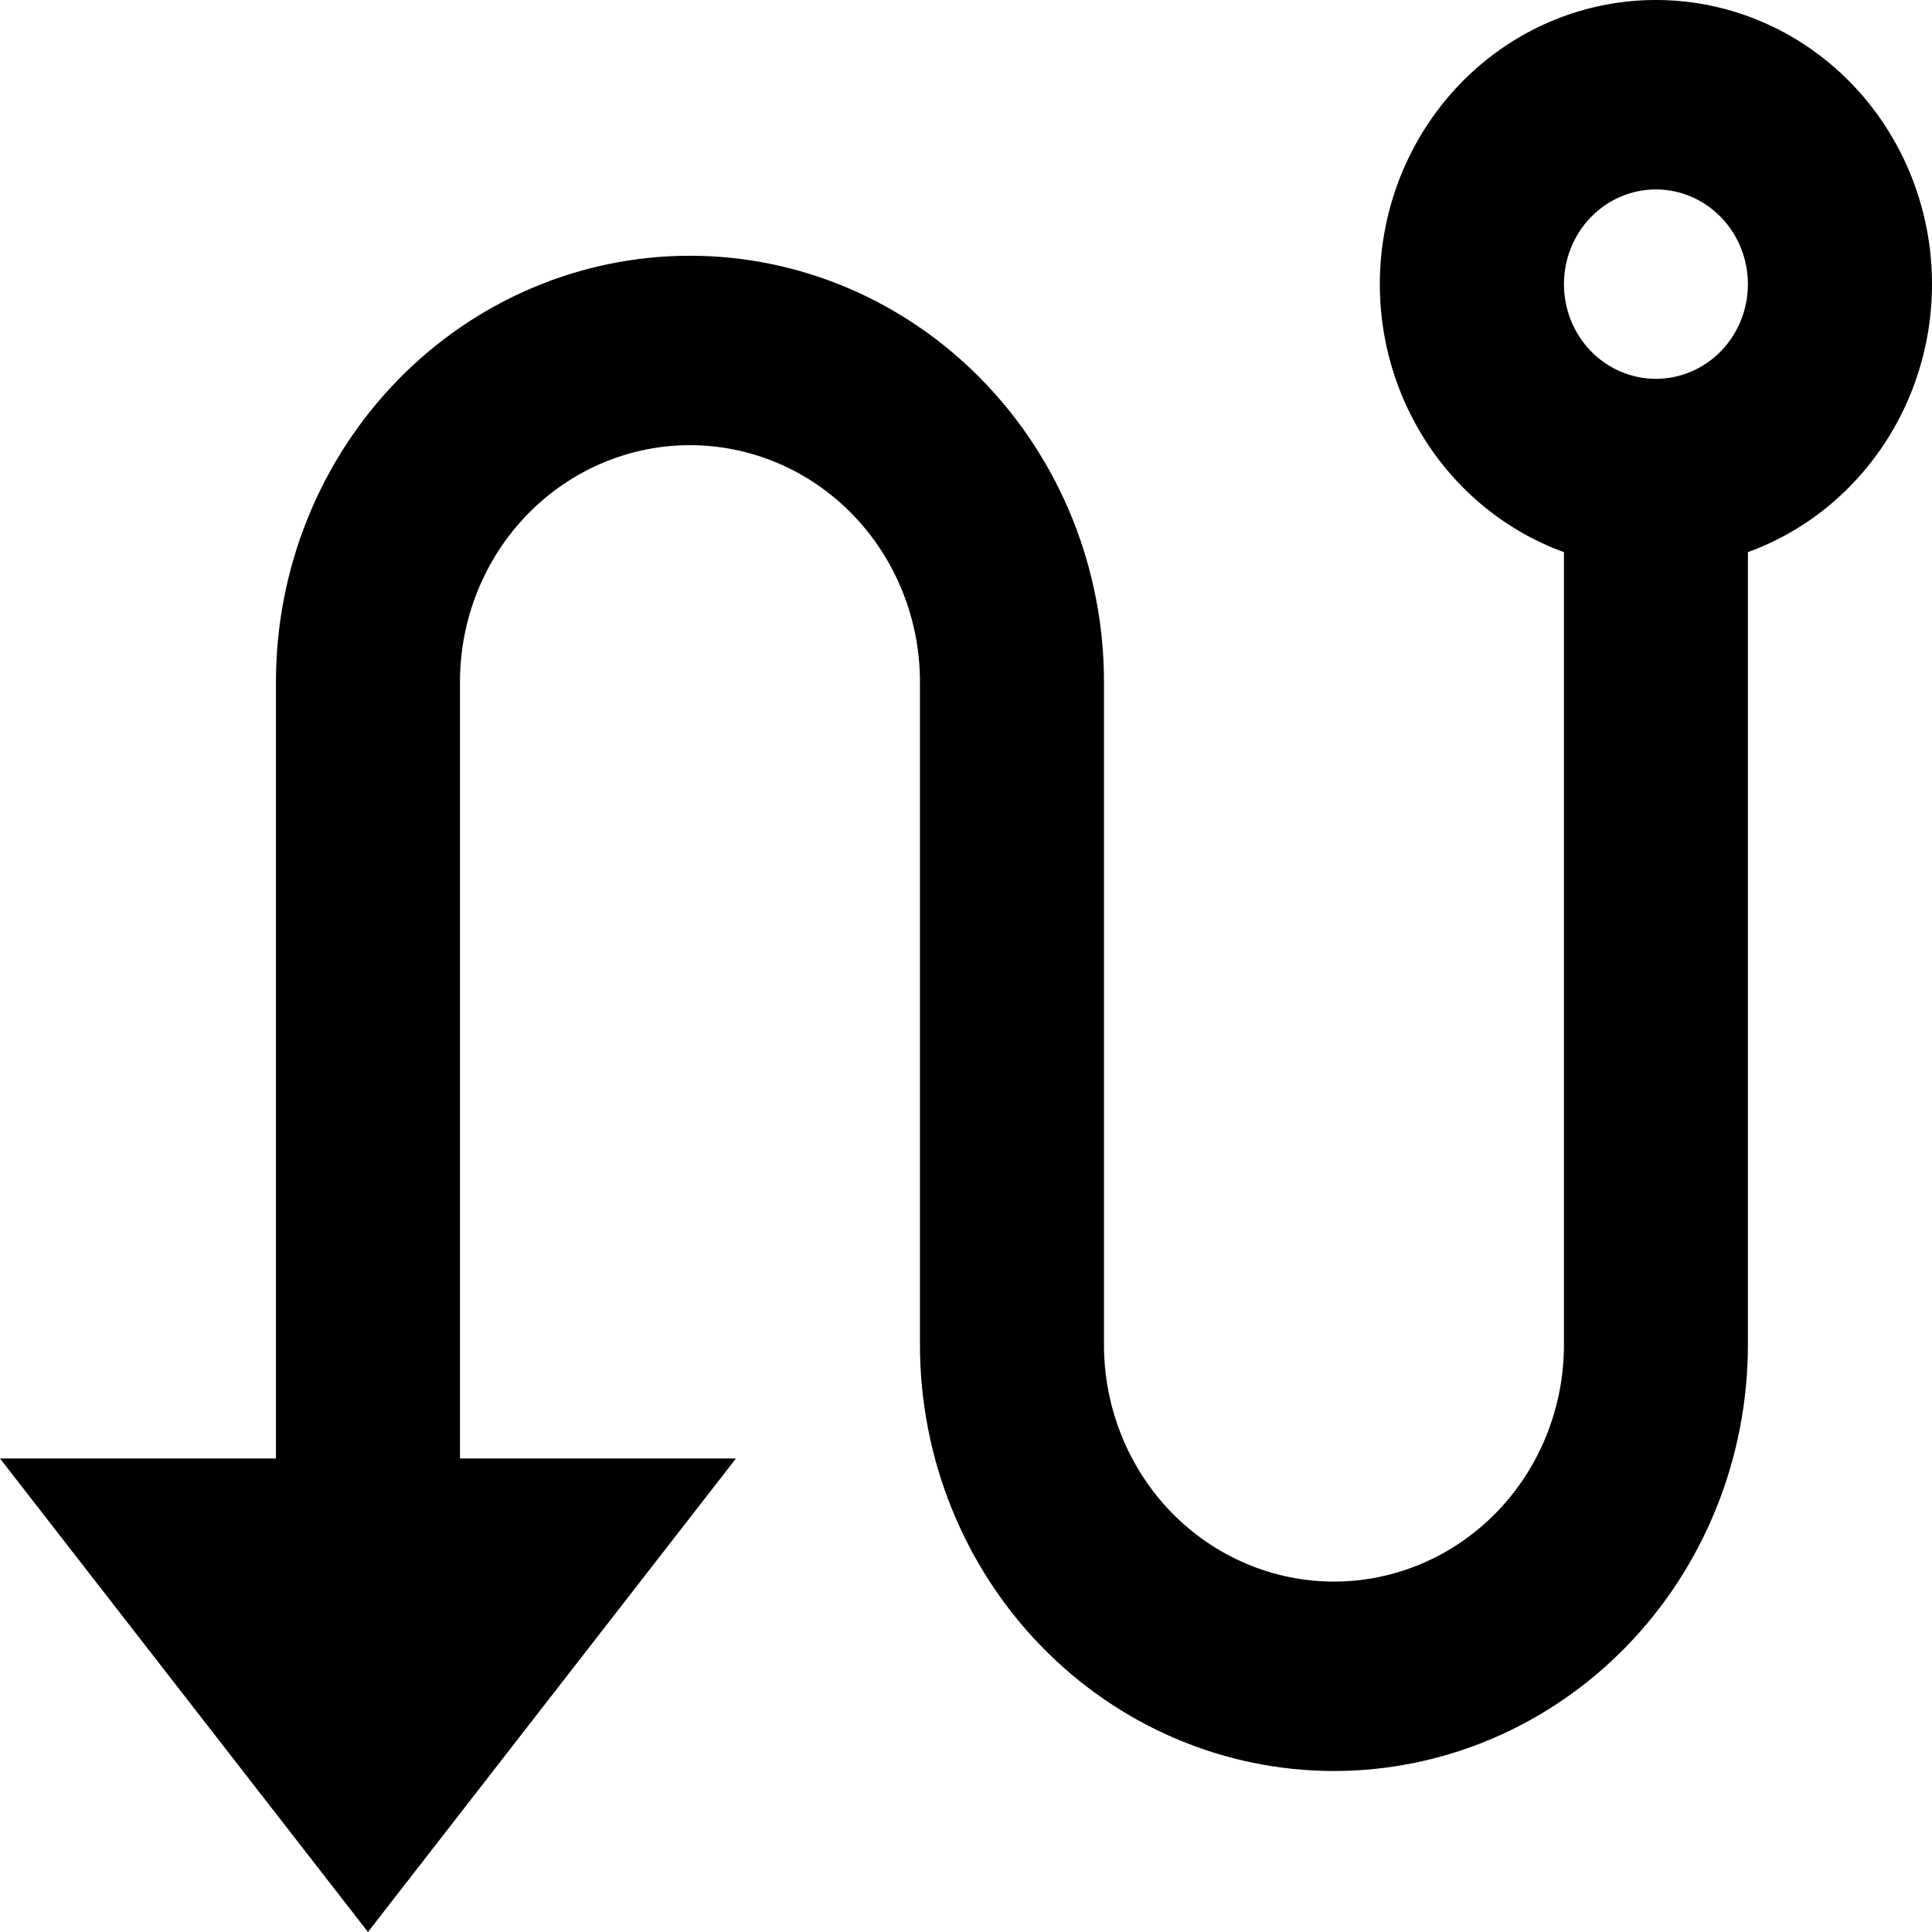
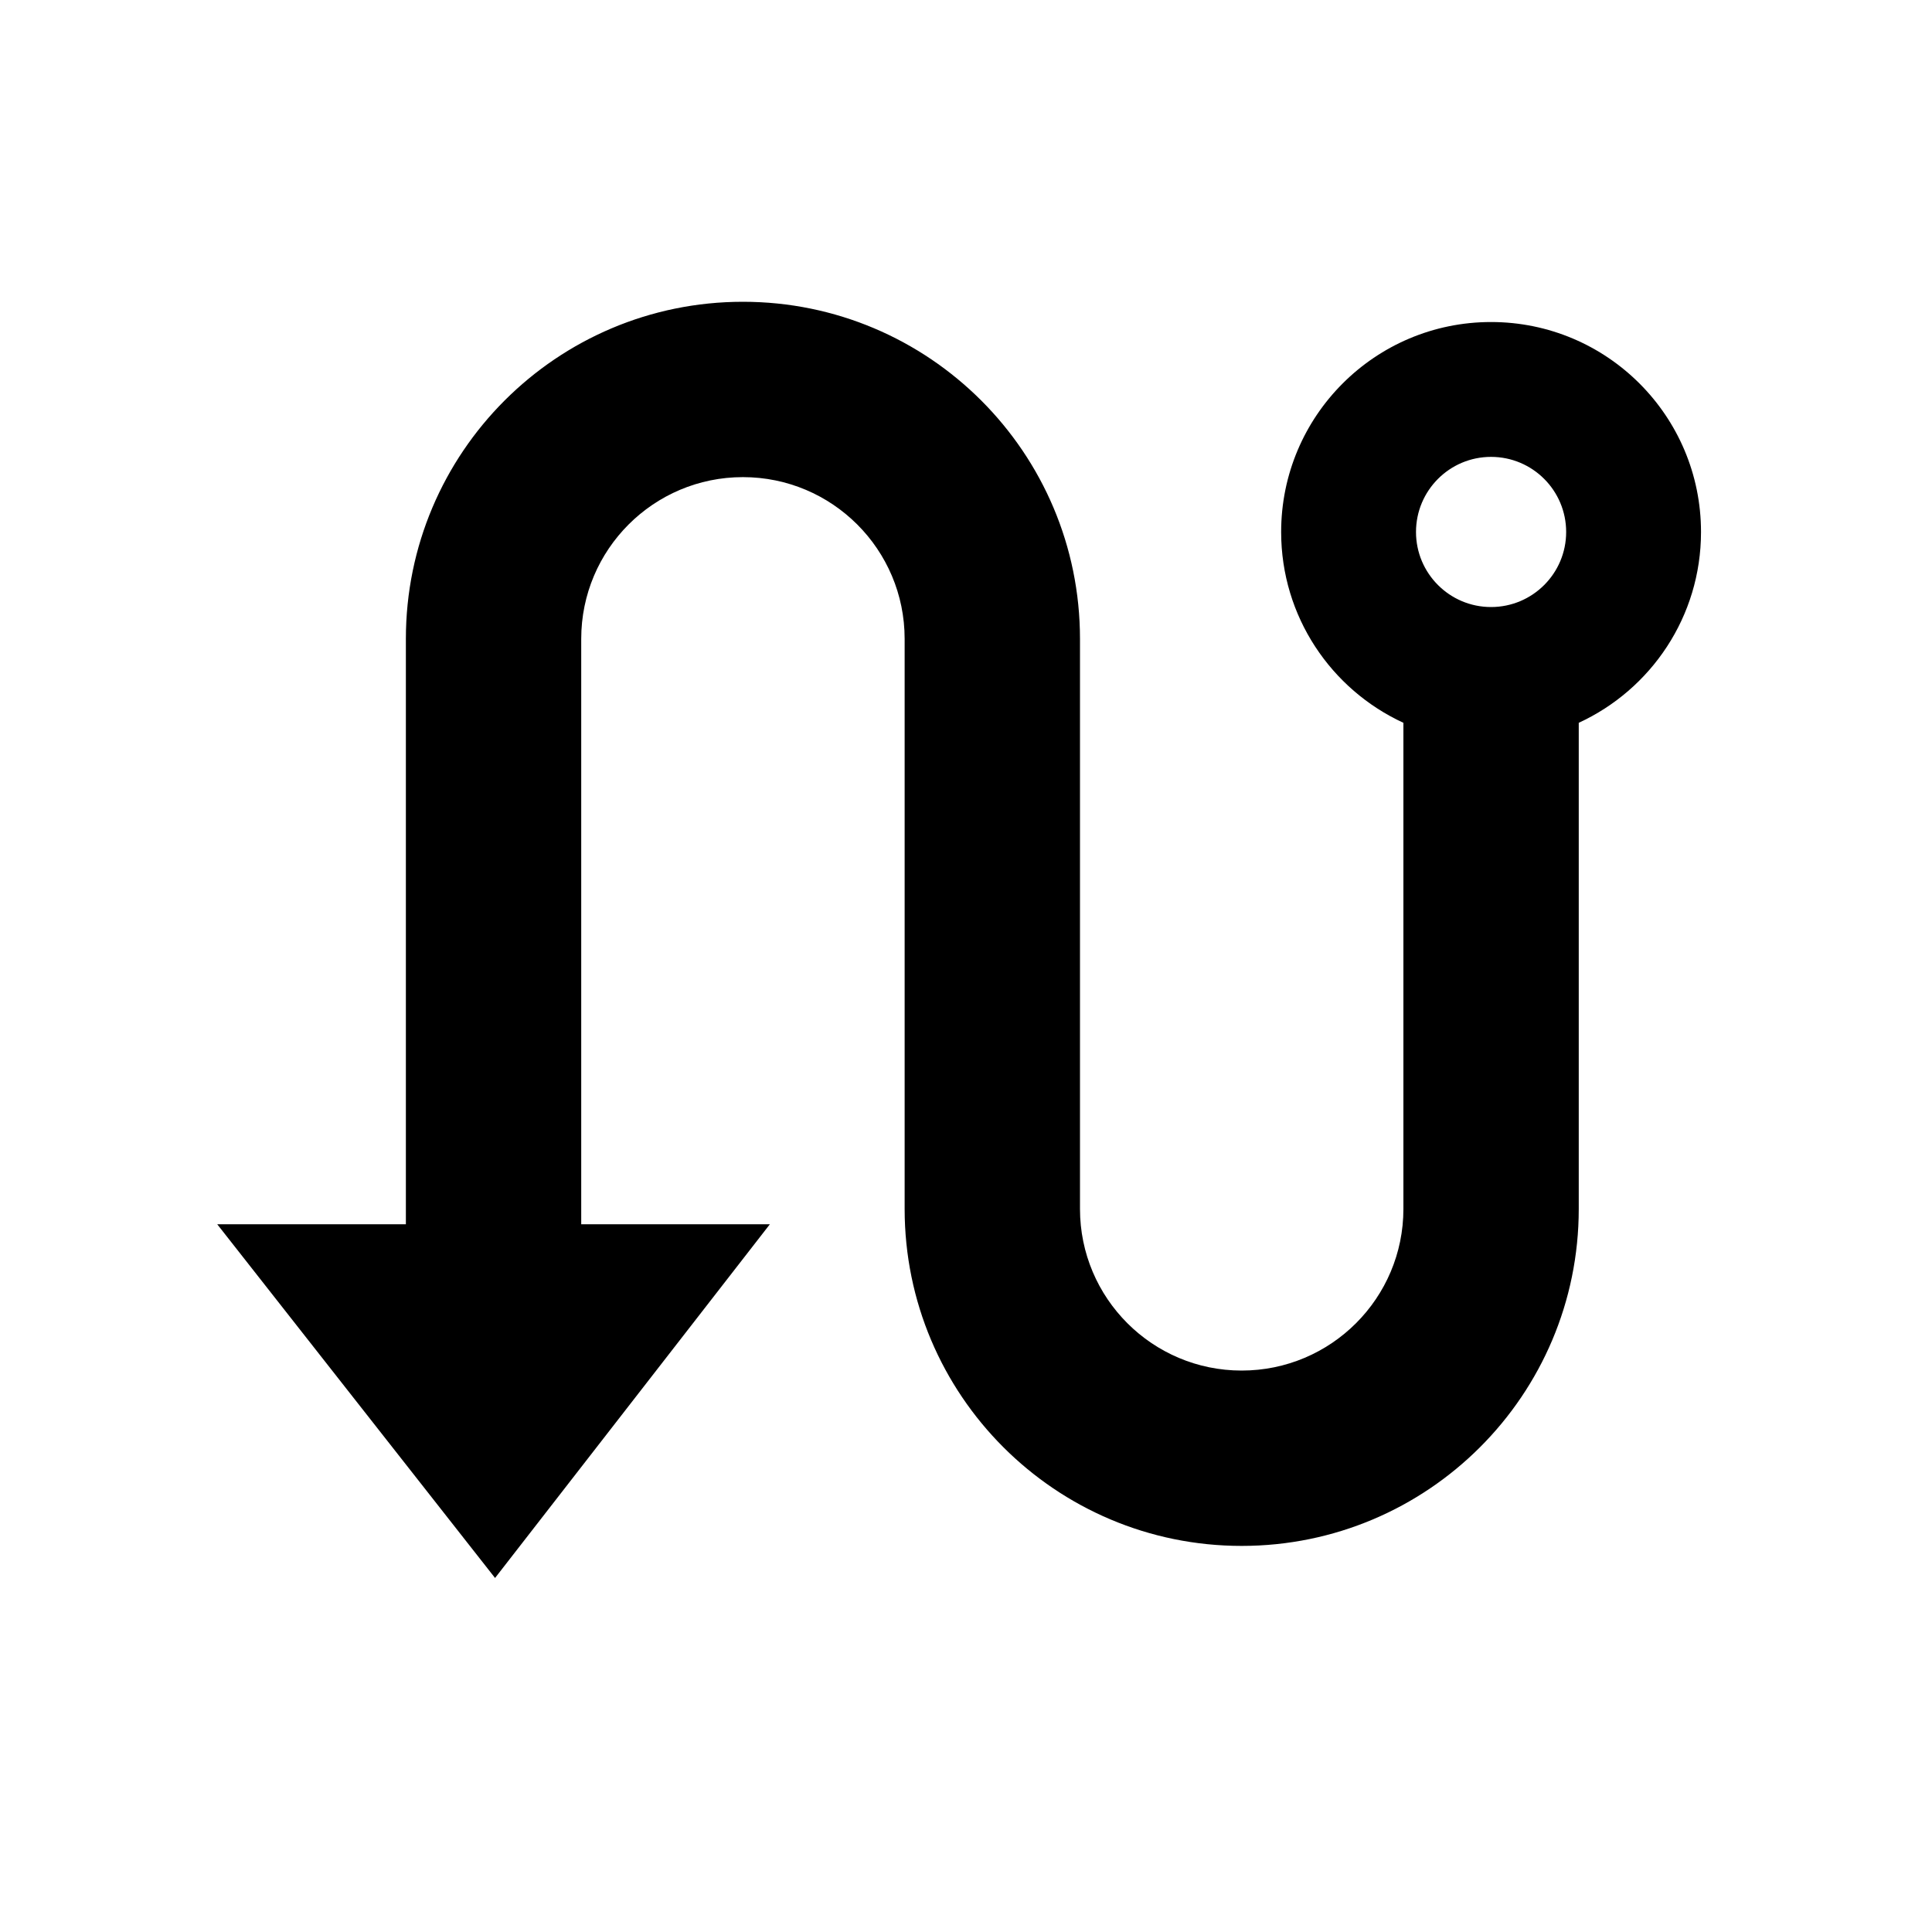
- <svg xmlns="http://www.w3.org/2000/svg" width="24" height="24" viewBox="0 0 24 24" fill="none">
-   <path d="M3.428 18.118V8.471C3.428 7.067 3.97 5.72 4.935 4.728C5.899 3.735 7.207 3.177 8.571 3.177C9.935 3.177 11.243 3.735 12.207 4.728C13.172 5.72 13.714 7.067 13.714 8.471V16.706C13.714 17.486 14.015 18.234 14.55 18.786C15.086 19.337 15.813 19.647 16.571 19.647C17.328 19.647 18.055 19.337 18.591 18.786C19.127 18.234 19.428 17.486 19.428 16.706V6.859C18.665 6.582 18.022 6.035 17.613 5.317C17.203 4.599 17.053 3.755 17.19 2.934C17.327 2.113 17.741 1.368 18.36 0.831C18.978 0.294 19.761 0 20.57 0C21.38 0 22.163 0.294 22.781 0.831C23.4 1.368 23.814 2.113 23.951 2.934C24.087 3.755 23.938 4.599 23.528 5.317C23.119 6.035 22.476 6.582 21.713 6.859V16.706C21.713 18.11 21.171 19.457 20.207 20.449C19.243 21.442 17.934 22 16.571 22C15.207 22 13.899 21.442 12.934 20.449C11.97 19.457 11.428 18.11 11.428 16.706V8.471C11.428 7.691 11.127 6.943 10.591 6.391C10.055 5.84 9.329 5.53 8.571 5.53C7.813 5.53 7.087 5.84 6.551 6.391C6.015 6.943 5.714 7.691 5.714 8.471V18.118H9.142L4.571 24L0 18.118H3.428ZM20.57 4.706C20.873 4.706 21.164 4.582 21.378 4.362C21.593 4.141 21.713 3.842 21.713 3.53C21.713 3.218 21.593 2.919 21.378 2.698C21.164 2.477 20.873 2.353 20.57 2.353C20.267 2.353 19.977 2.477 19.762 2.698C19.548 2.919 19.428 3.218 19.428 3.53C19.428 3.842 19.548 4.141 19.762 4.362C19.977 4.582 20.267 4.706 20.57 4.706Z" fill="black" />
+ <svg xmlns="http://www.w3.org/2000/svg" width="25" height="25" viewBox="0 0 25 25" fill="none">
+   <path fill-rule="evenodd" clip-rule="evenodd" d="M18.16 15.643V9.353C17.226 8.923 16.578 7.979 16.578 6.884C16.578 5.383 17.794 4.167 19.294 4.167C20.795 4.167 22.011 5.383 22.011 6.884C22.011 7.979 21.363 8.923 20.429 9.353V15.643C20.429 18.052 18.476 20.004 16.067 20.004C13.659 20.004 11.706 18.052 11.706 15.643V8.267C11.706 7.111 10.769 6.174 9.613 6.174C8.458 6.174 7.521 7.111 7.521 8.267V15.842H9.962L6.406 20.419L2.811 15.842H5.252V8.267C5.252 5.858 7.205 3.905 9.613 3.905C12.022 3.905 13.975 5.858 13.975 8.267V15.643C13.975 16.798 14.912 17.735 16.067 17.735C17.223 17.735 18.16 16.798 18.16 15.643ZM20.266 6.884C20.266 7.42 19.831 7.855 19.294 7.855C18.758 7.855 18.323 7.42 18.323 6.884C18.323 6.347 18.758 5.912 19.294 5.912C19.831 5.912 20.266 6.347 20.266 6.884Z" fill="black" />
</svg>
